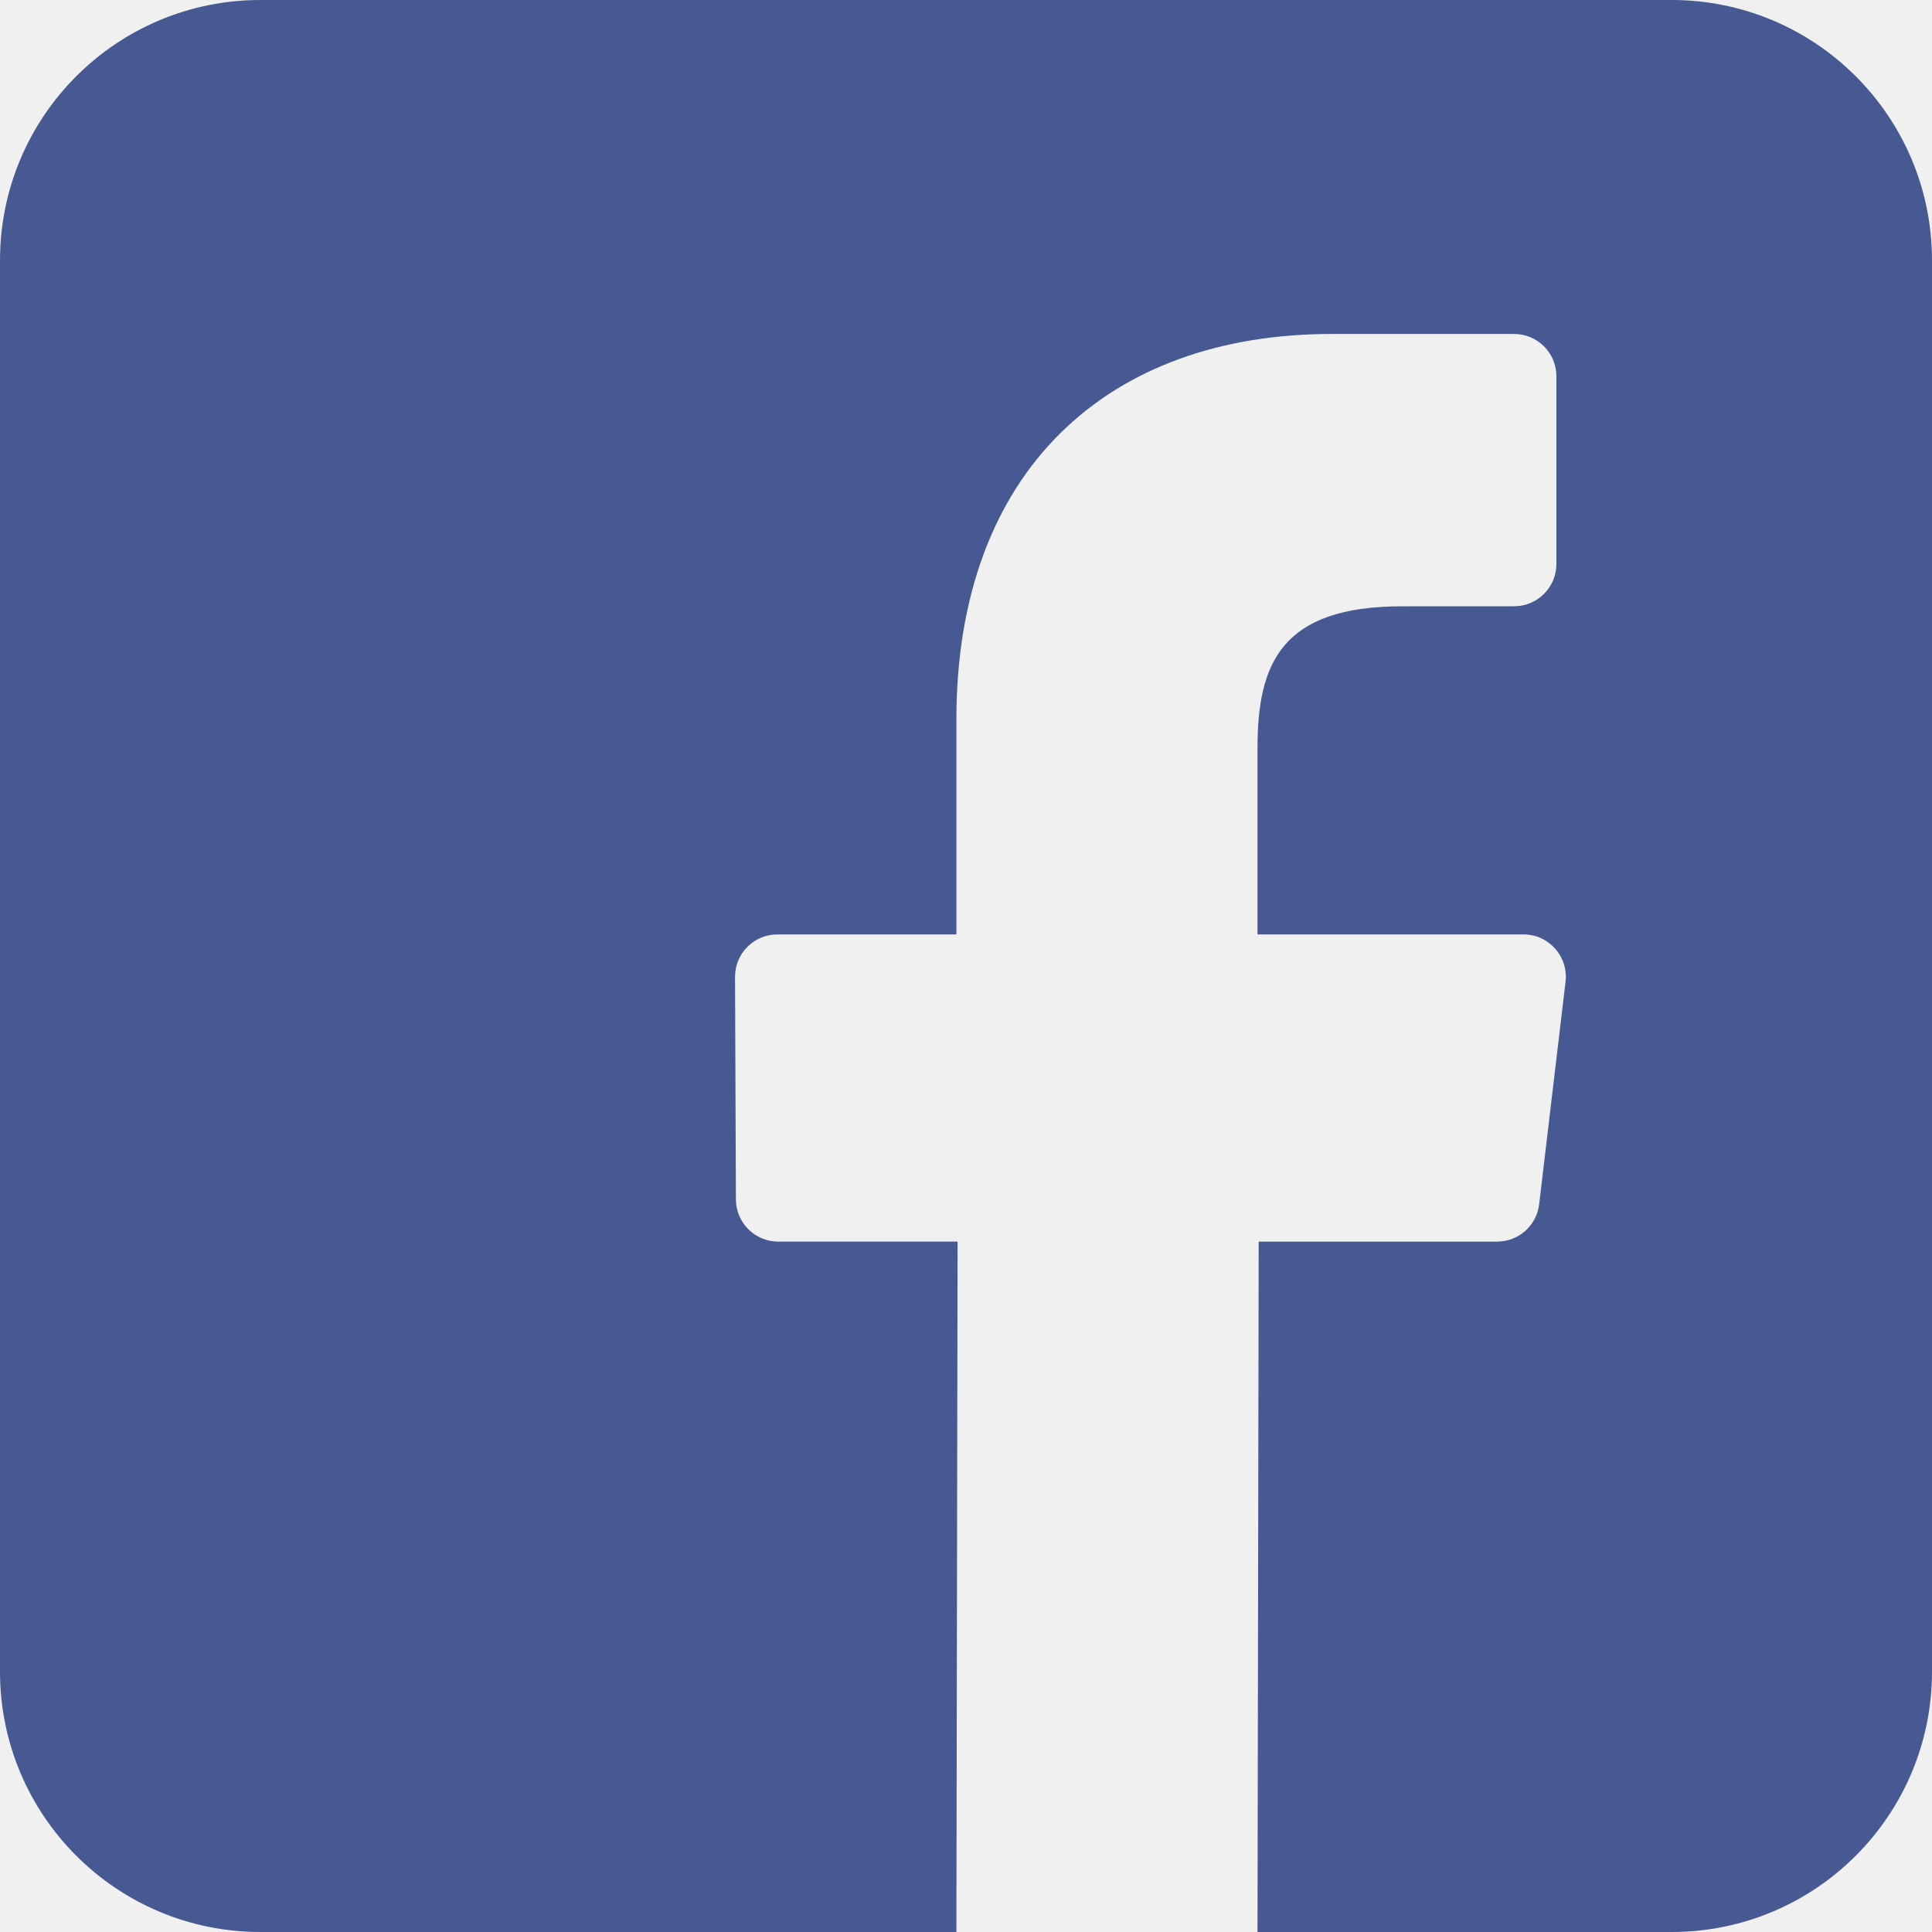
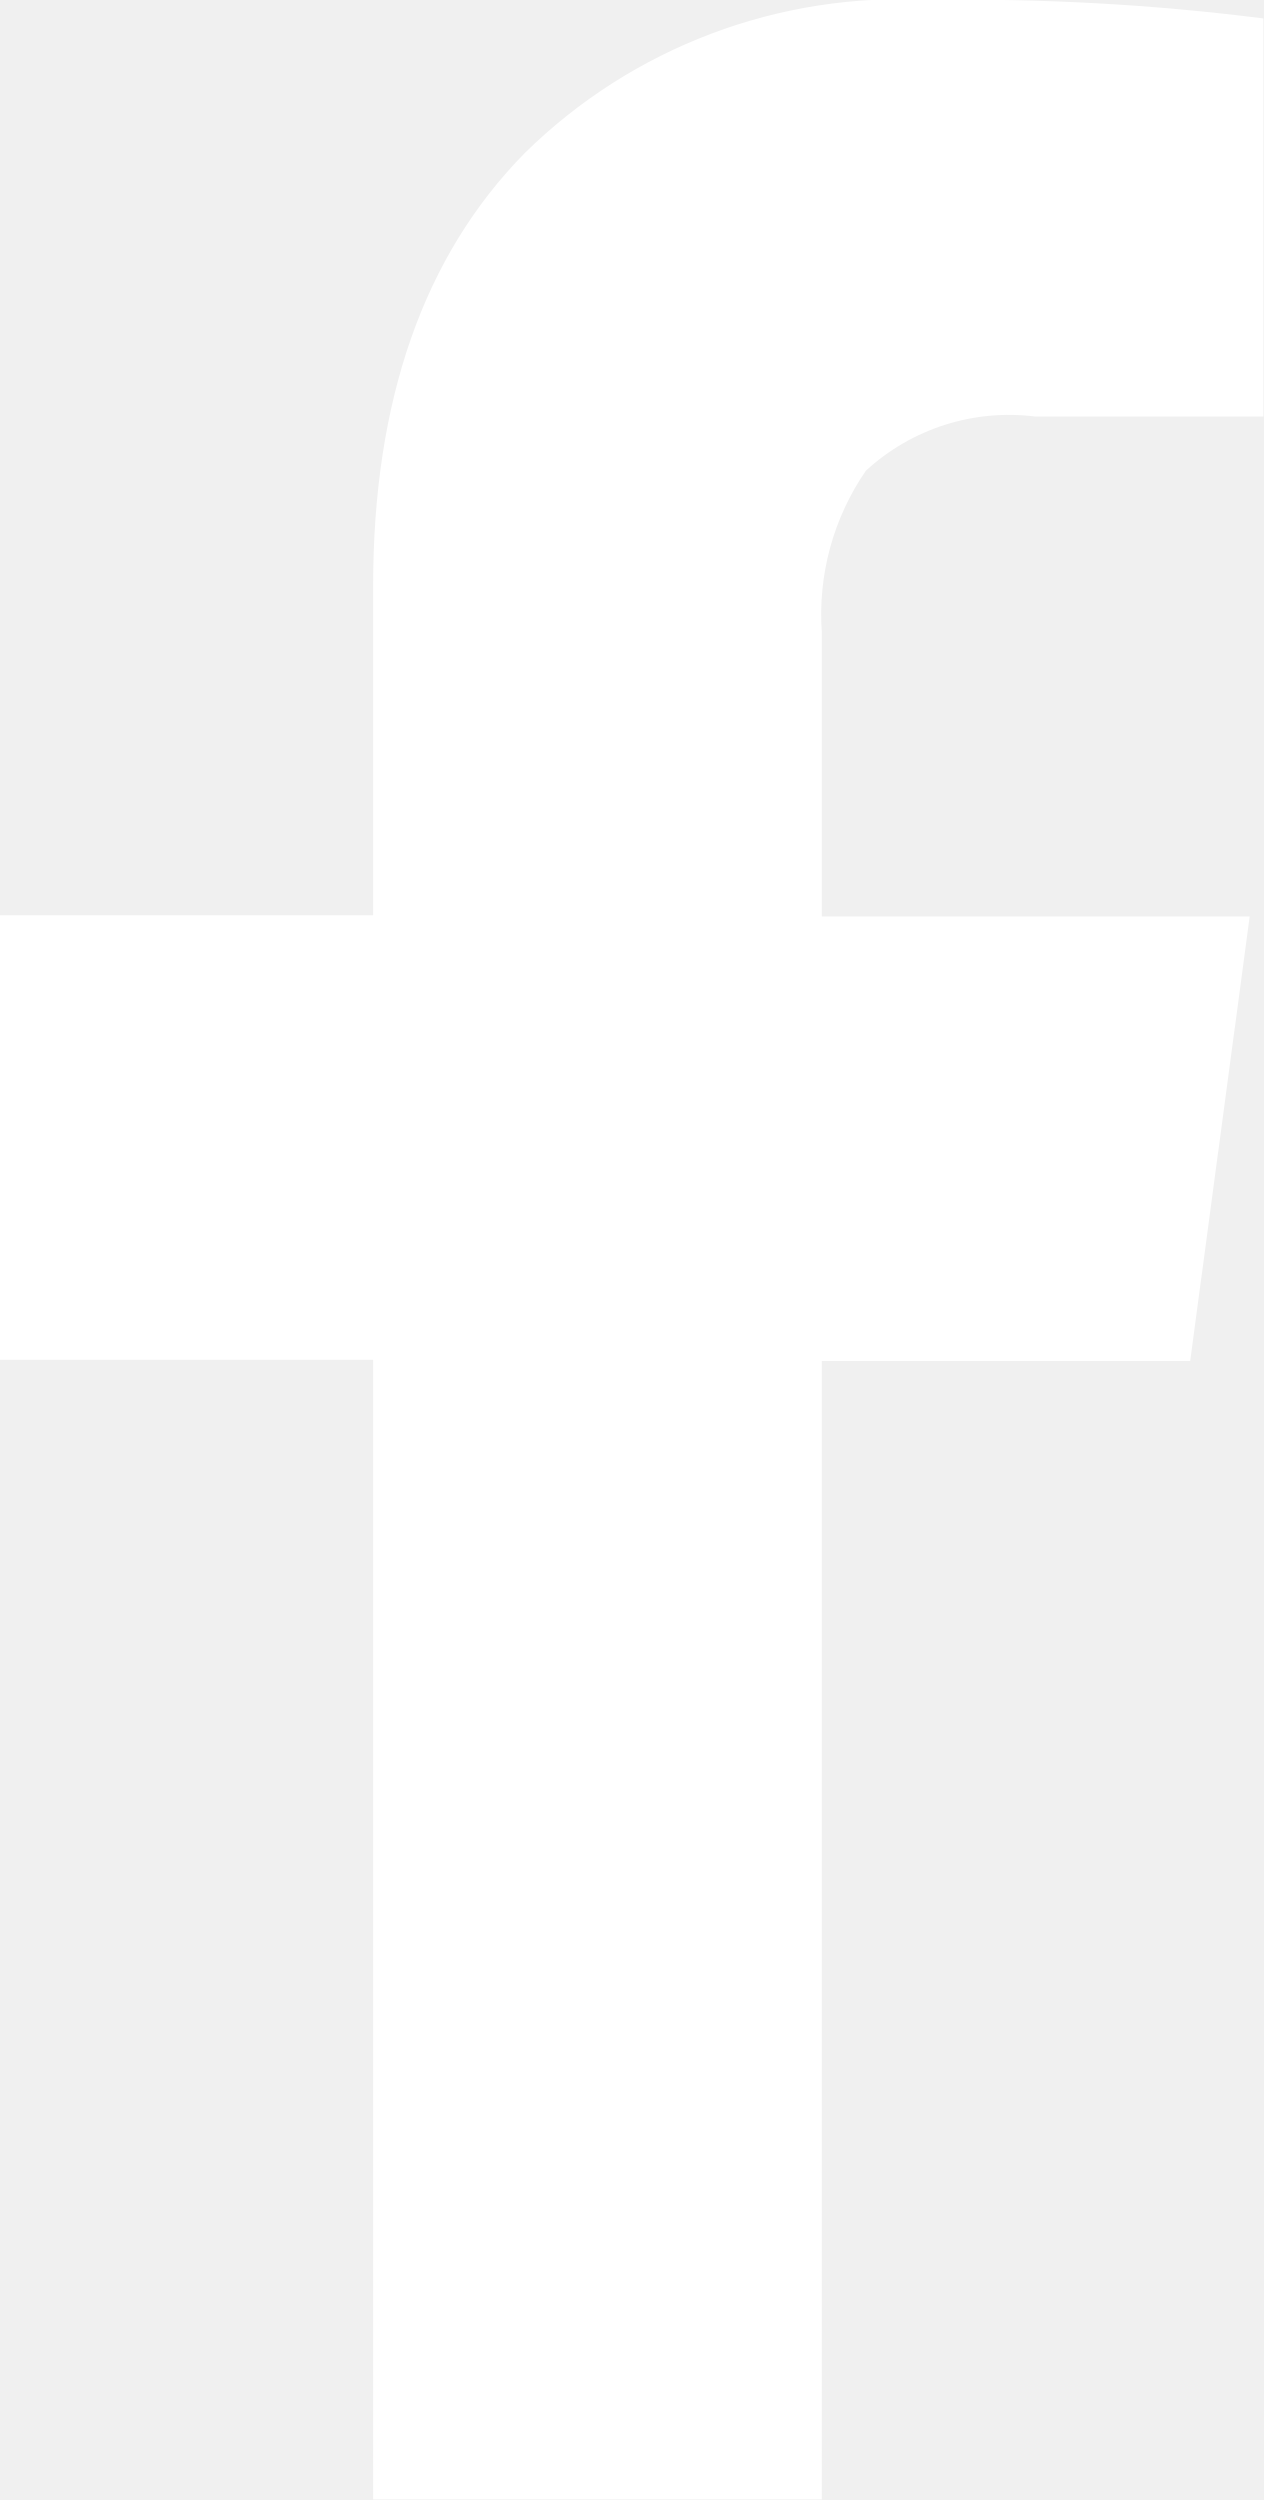
- <svg xmlns="http://www.w3.org/2000/svg" version="1.1" id="Layer_1" x="0px" y="0px" viewBox="0 0 408.788 408.788" style="enable-background:new 0 0 408.788 408.788;" xml:space="preserve">
-   <path style="fill:#475993;" d="M353.701,0H55.087C24.665,0,0.002,24.662,0.002,55.085v298.616c0,30.423,24.662,55.085,55.085,55.085  h147.275l0.251-146.078h-37.951c-4.932,0-8.935-3.988-8.954-8.92l-0.182-47.087c-0.019-4.959,3.996-8.989,8.955-8.989h37.882  v-45.498c0-52.8,32.247-81.55,79.348-81.55h38.65c4.945,0,8.955,4.009,8.955,8.955v39.704c0,4.944-4.007,8.952-8.95,8.955  l-23.719,0.011c-25.615,0-30.575,12.172-30.575,30.035v39.389h56.285c5.363,0,9.524,4.683,8.892,10.009l-5.581,47.087  c-0.534,4.506-4.355,7.901-8.892,7.901h-50.453l-0.251,146.078h87.631c30.422,0,55.084-24.662,55.084-55.084V55.085  C408.786,24.662,384.124,0,353.701,0z" />
-   <g>
- </g>
-   <g>
- </g>
-   <g>
- </g>
-   <g>
- </g>
-   <g>
- </g>
-   <g>
- </g>
-   <g>
- </g>
-   <g>
- </g>
-   <g>
- </g>
-   <g>
- </g>
-   <g>
- </g>
-   <g>
- </g>
-   <g>
- </g>
-   <g>
- </g>
-   <g>
- </g>
+ <svg xmlns="http://www.w3.org/2000/svg" id="Layer_1" data-name="Layer 1" width="21.23" height="42.01" viewBox="0 0 21.23 42.01">
+   <defs>
+     <style>.cls-1{fill:#fff;}</style>
+   </defs>
+   <path class="cls-1" d="M21.23,0.31V7H17.4a3.55,3.55,0,0,0-2.85.91,4.26,4.26,0,0,0-.74,2.72v4.77H21l-1,7.47H13.81V42H6.27V22.85H0V15.38H6.27V9.85q0-4.69,2.55-7.28A9,9,0,0,1,15.63,0,39.57,39.57,0,0,1,21.23.31Z" />
</svg>
